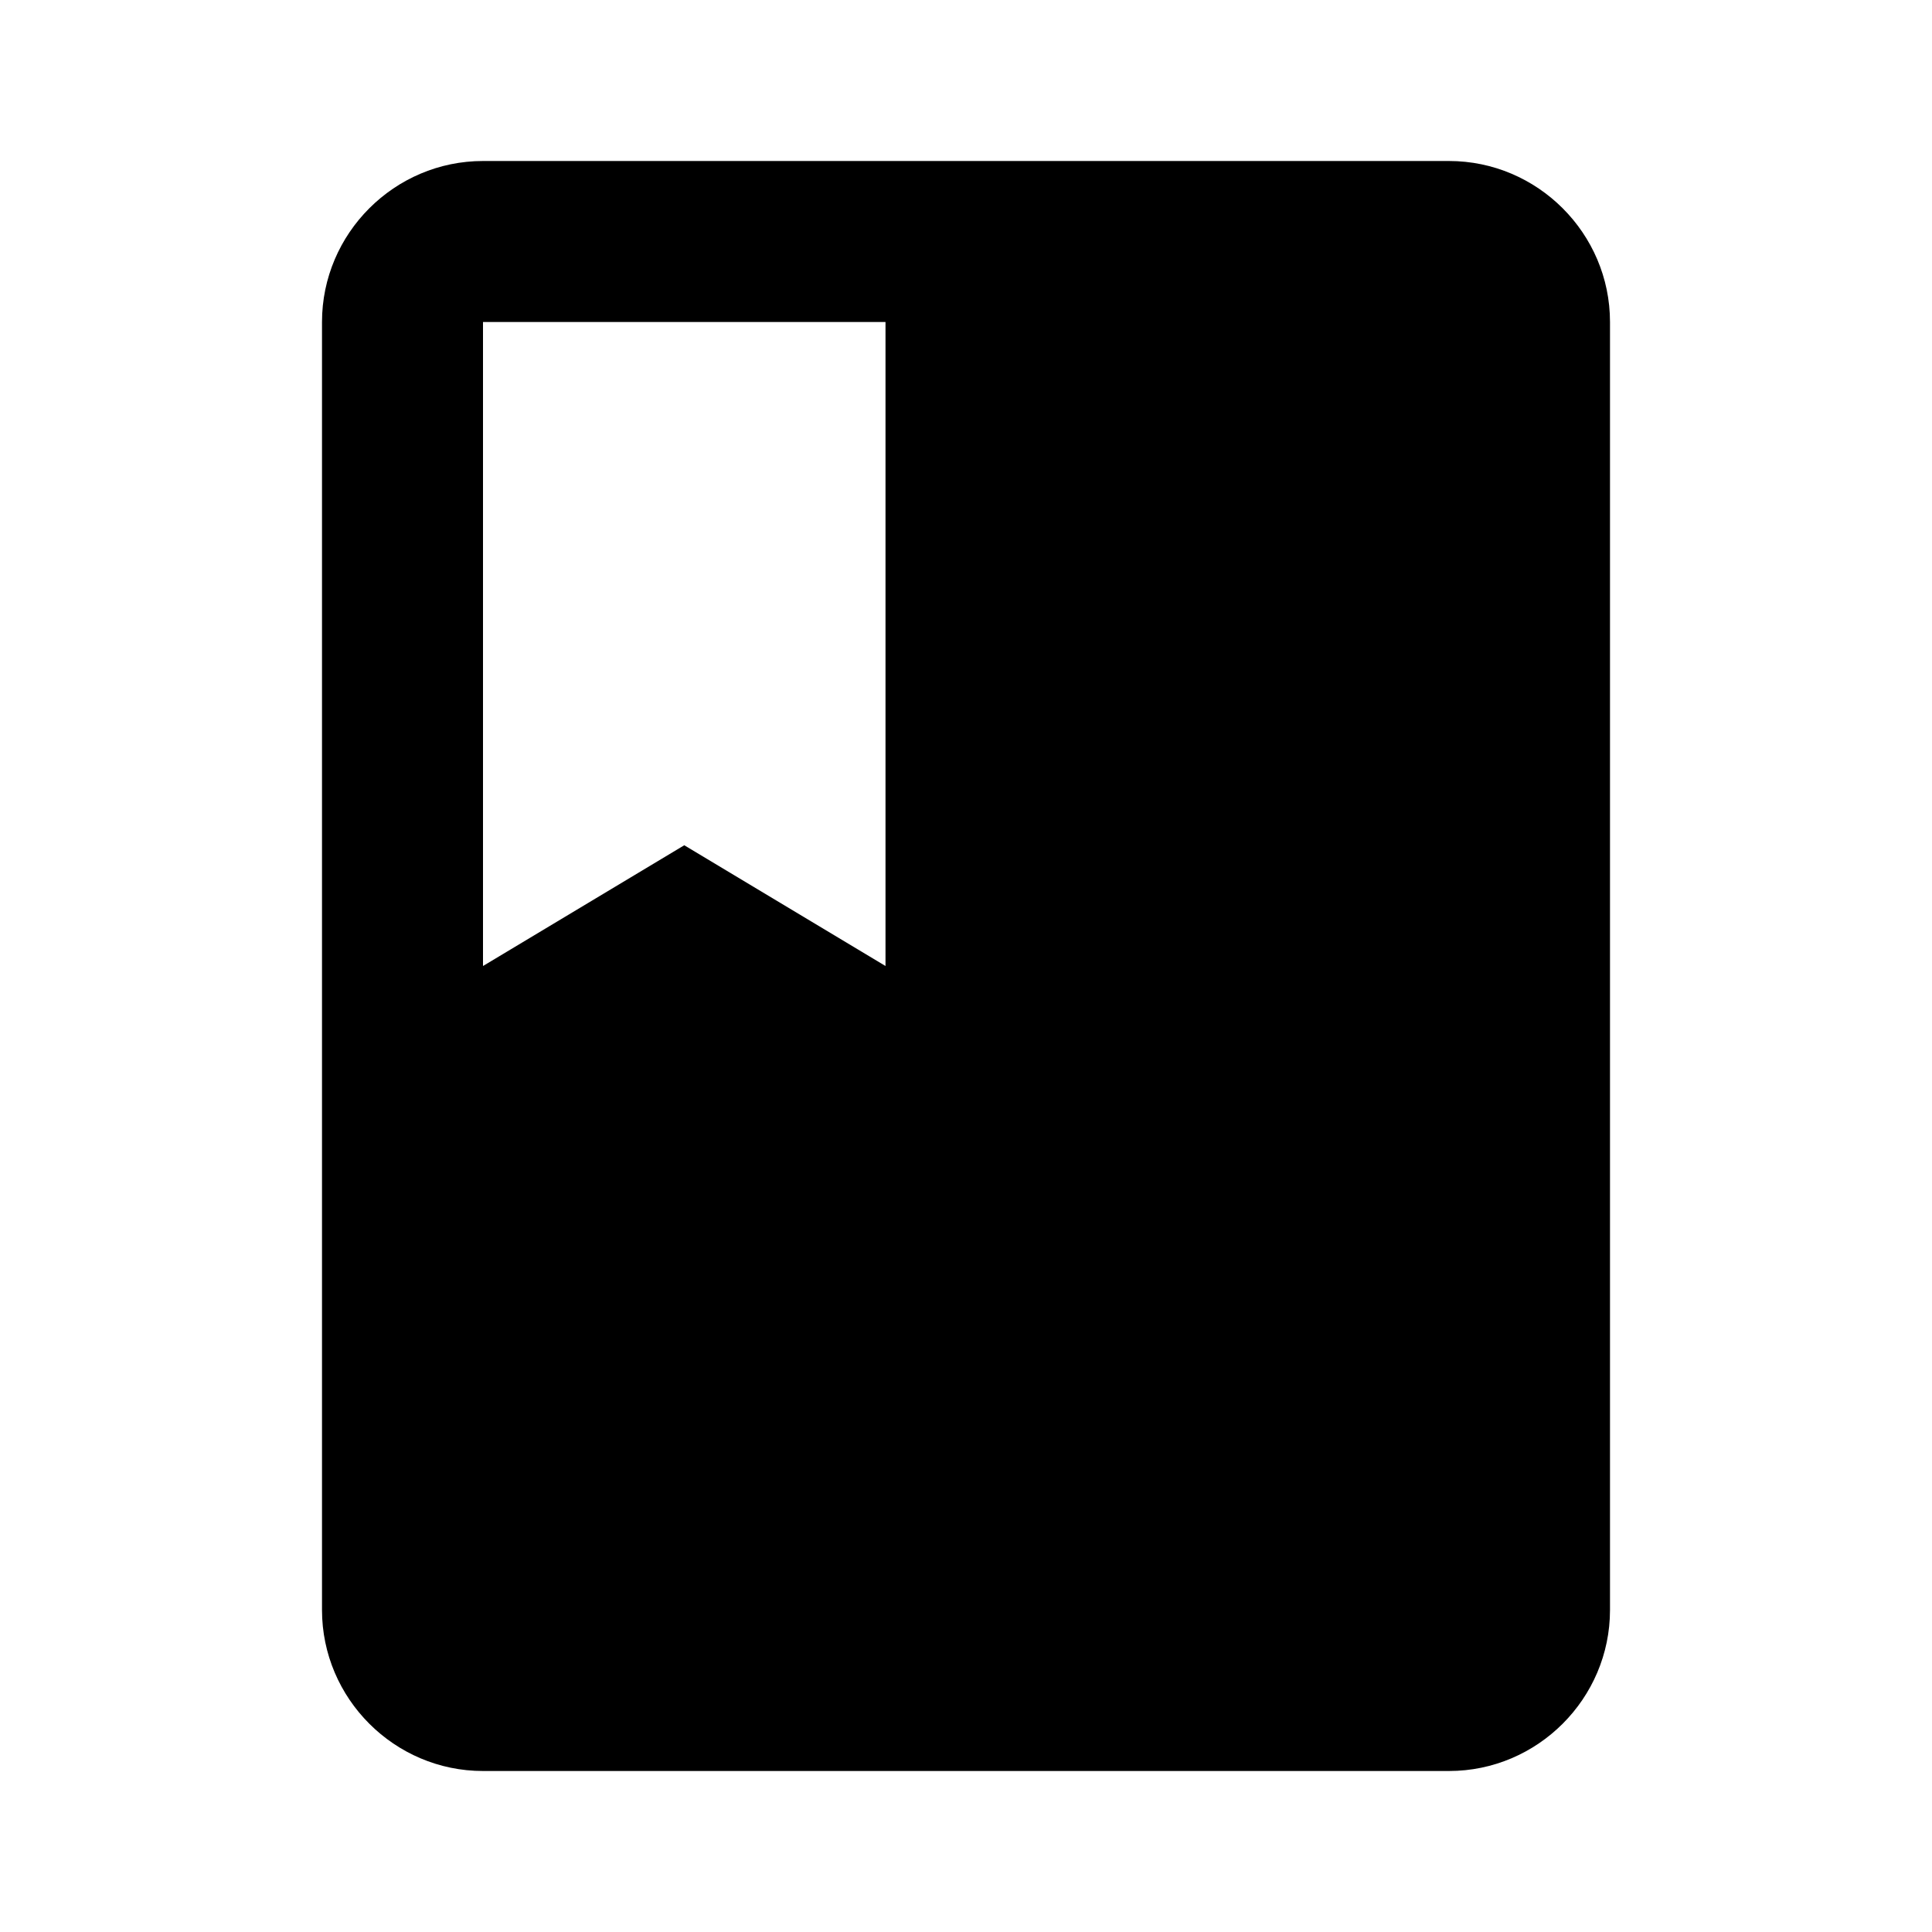
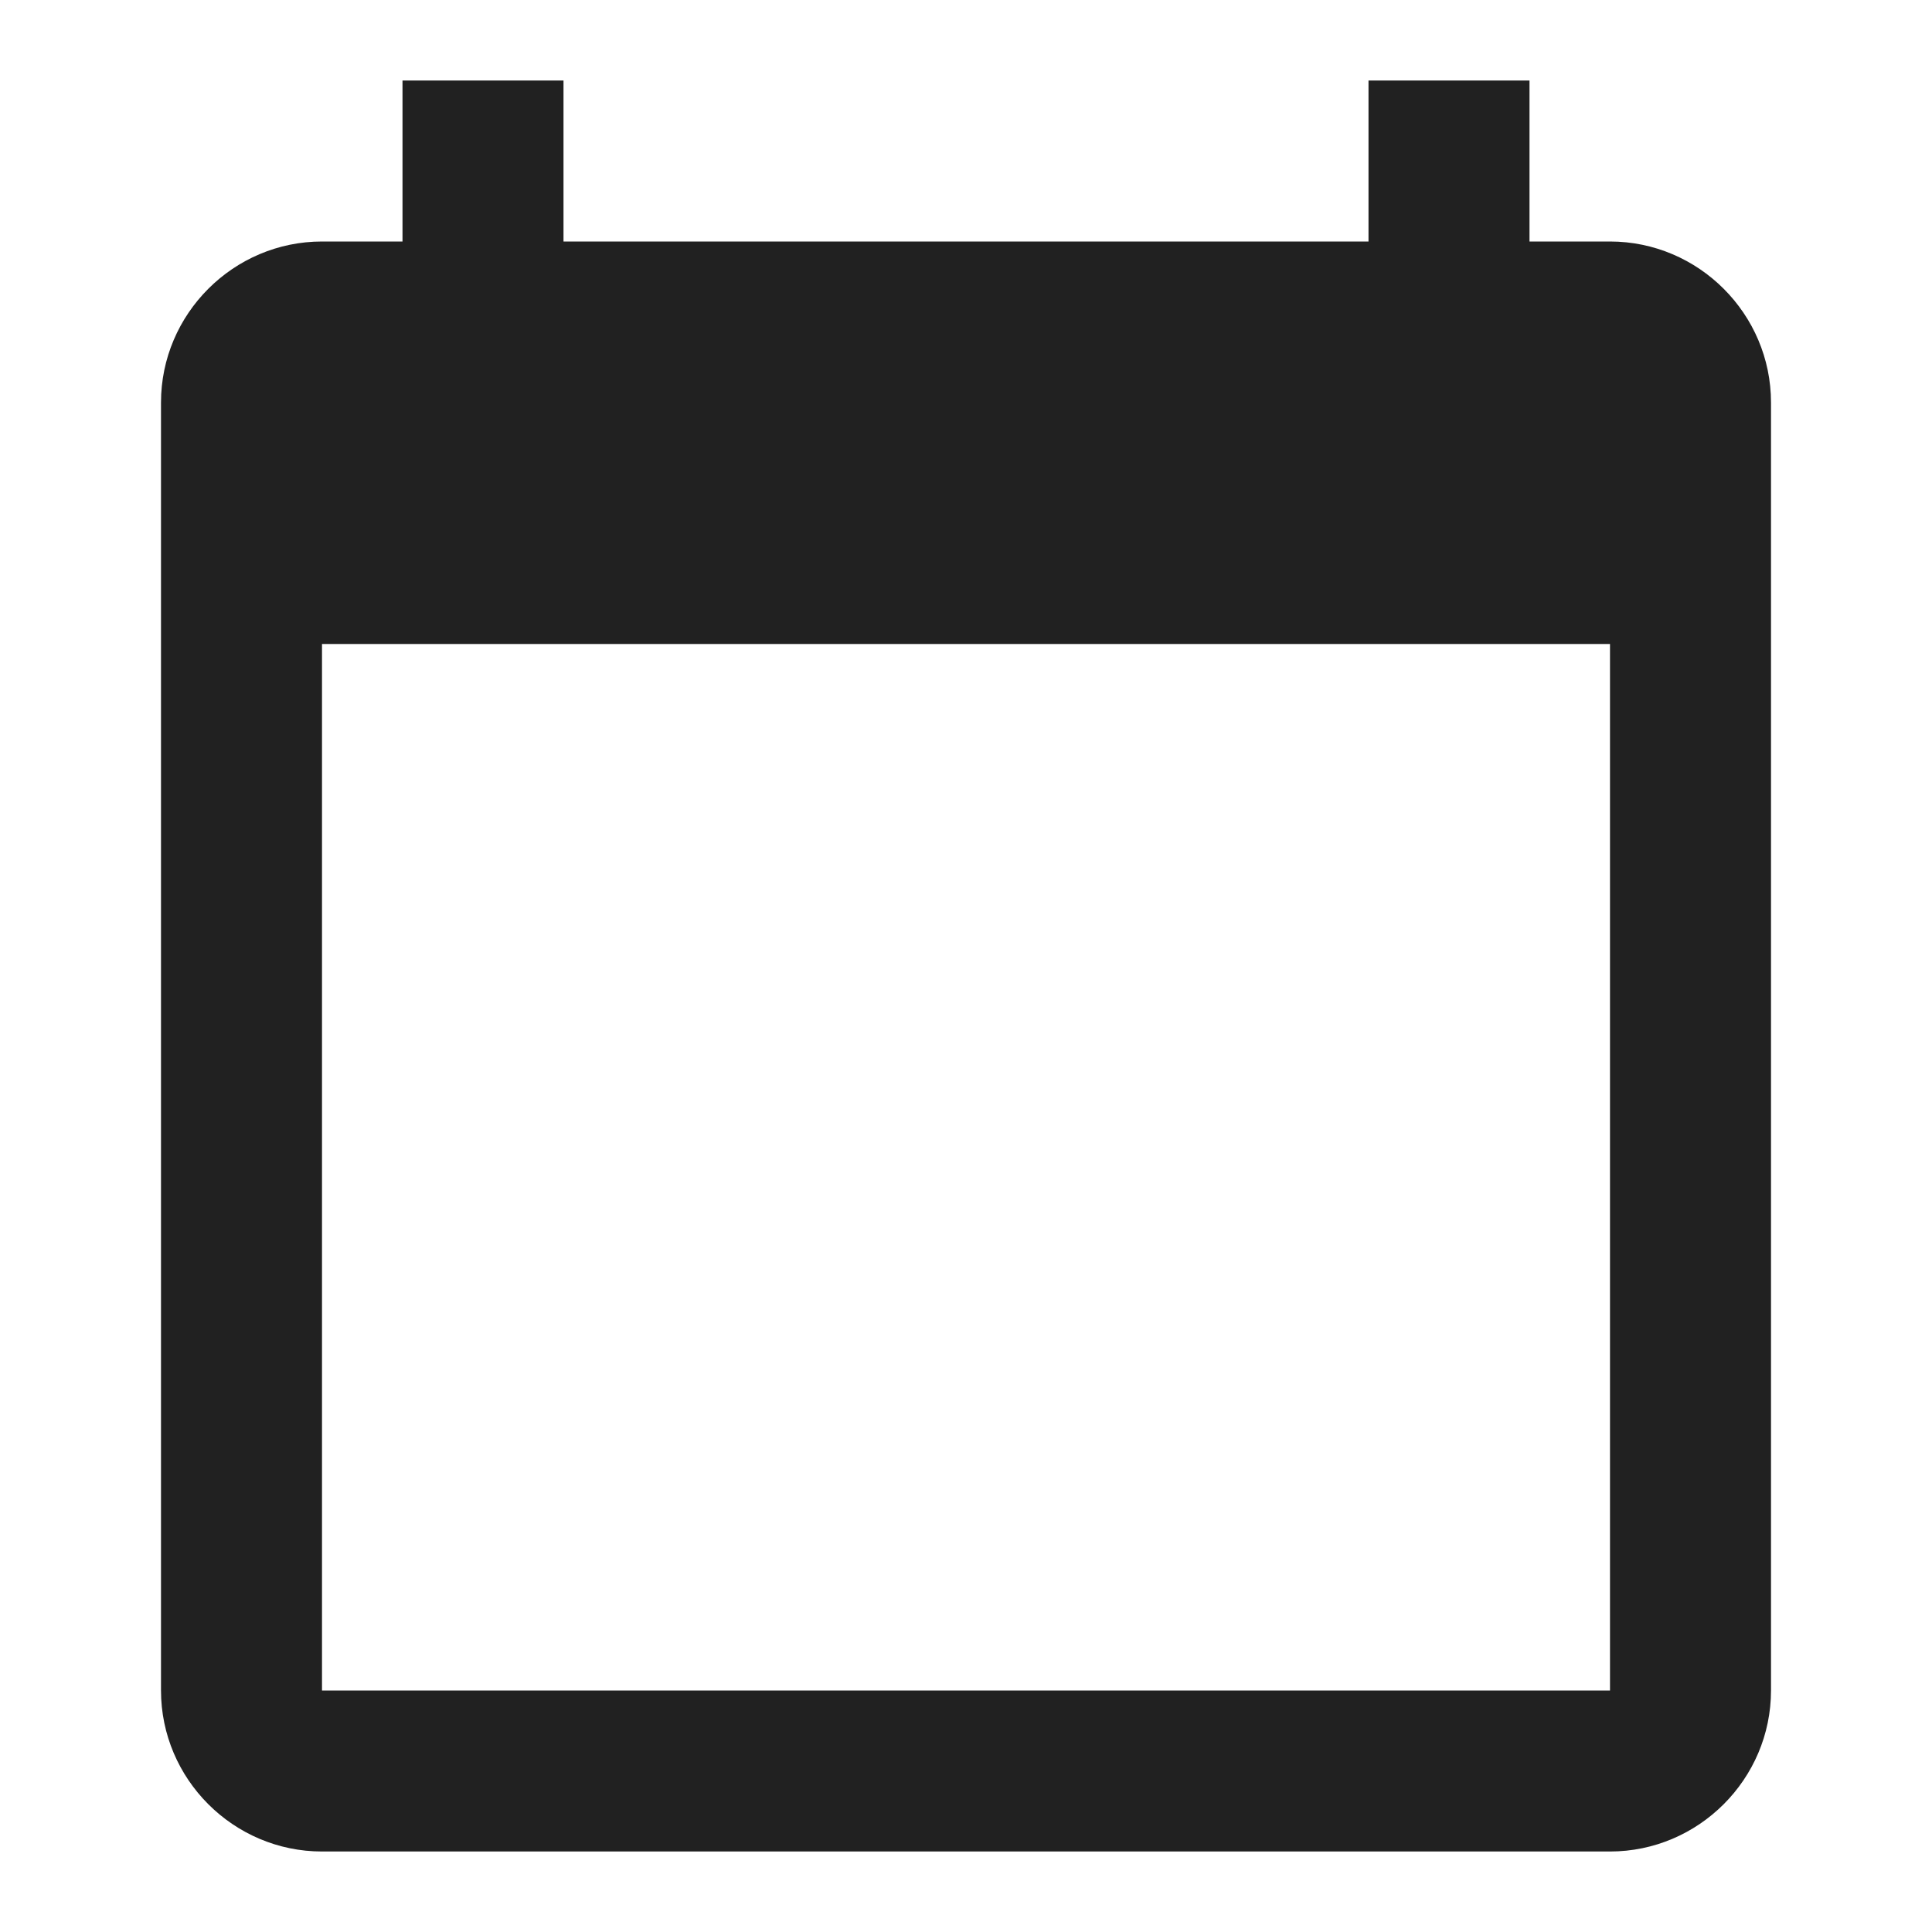
<svg xmlns="http://www.w3.org/2000/svg" width="24" height="24" viewBox="0 0 24 24">
-   <path d="M18 2H6C4.9 2 4 2.9 4 4V20C4 21.1 4.9 22 6 22H18C19.1 22 20 21.1 20 20V4C20 2.9 19.1 2 18 2ZM6 4H11V12L8.5 10.5L6 12V4Z" />
+   <g id="CalendarToday">
+     <path id="Vector" d="M20 3H19V1H17V3H7V1H5V3H4C2.9 3 2 3.9 2 5V21C2 22.1 2.9 23 4 23H20C21.1 23 22 22.1 22 21V5C22 3.9 21.1 3 20 3ZM20 21H4V8H20V21Z" fill="black" fill-opacity="0.87" />
+   </g>
</svg>
